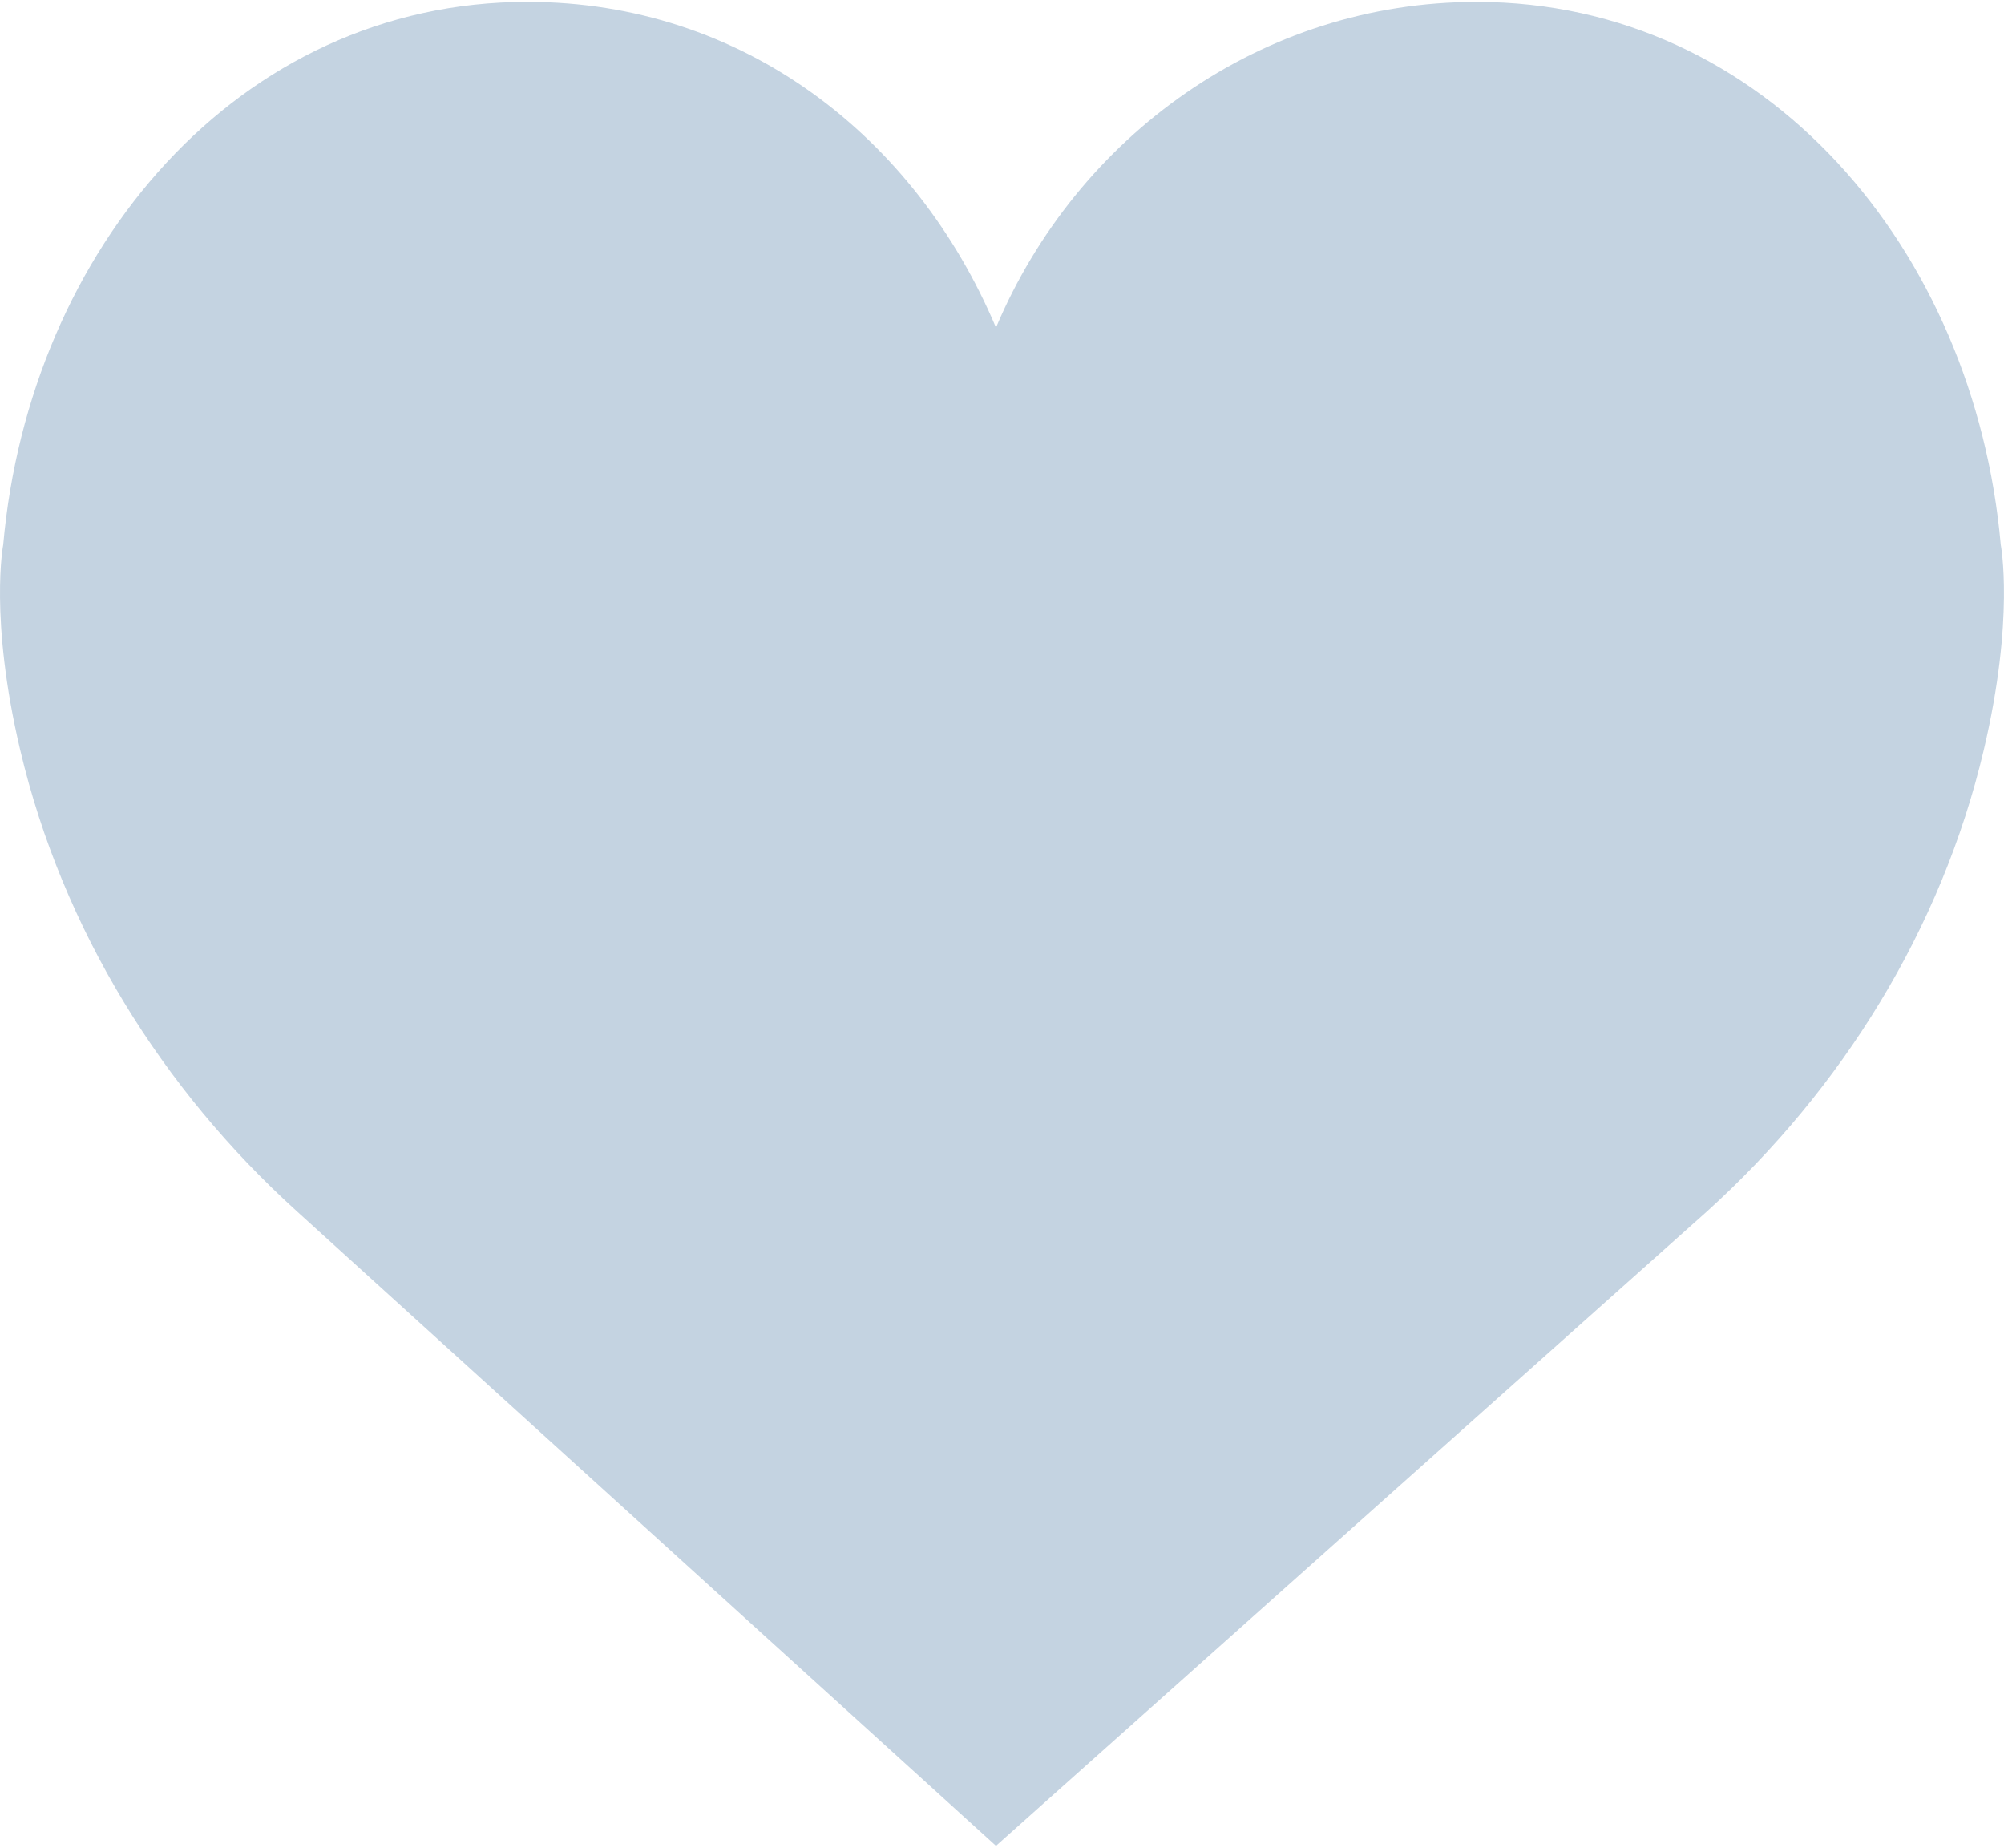
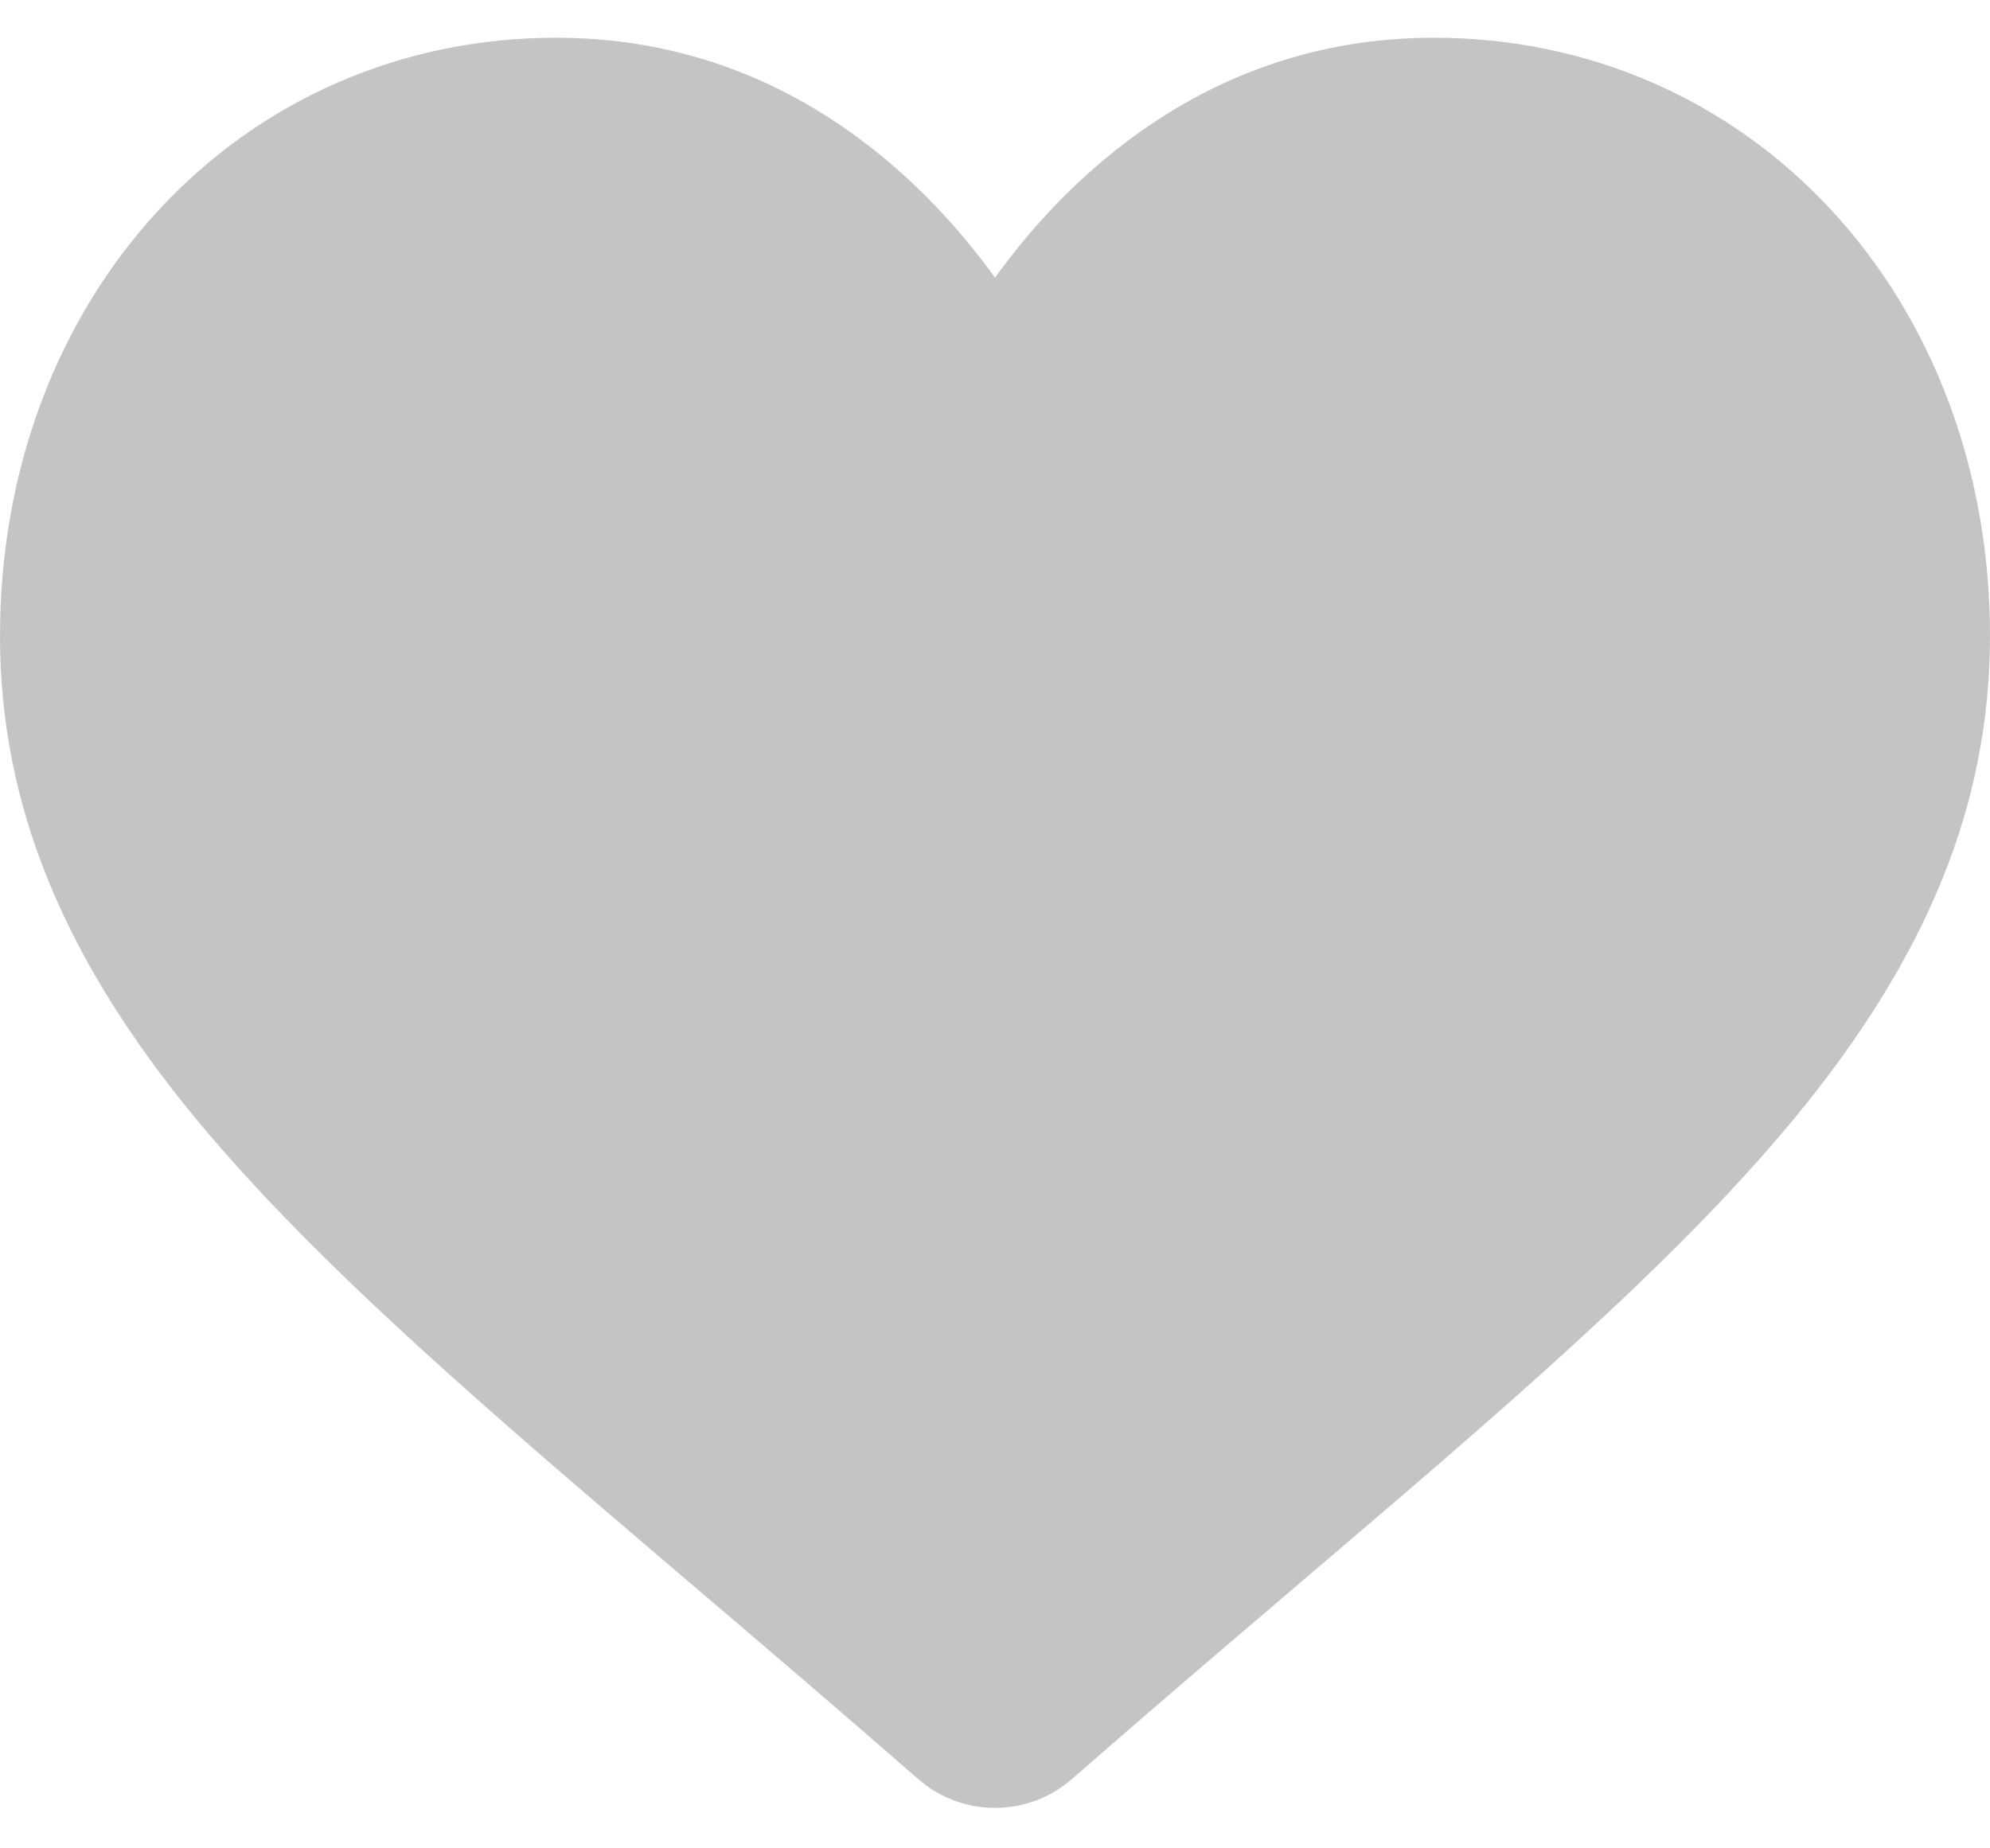
- <svg xmlns="http://www.w3.org/2000/svg" width="512" height="472" viewBox="0 0 512 472" fill="none">
-   <path d="M254.464 83.69C275.128 34.712 322.335 0.49 377.242 0.49C451.205 0.49 504.474 63.763 511.171 139.171C511.171 139.171 514.785 157.889 506.829 191.589C495.995 237.485 470.528 278.26 436.193 309.38L254.464 471.52L75.796 309.37C41.462 278.26 15.995 237.475 5.161 191.579C-2.796 157.879 0.819 139.16 0.819 139.16C7.516 63.753 60.785 0.48 134.748 0.48C189.665 0.48 233.8 34.712 254.464 83.69Z" fill="#C4D3E1" />
+ <svg xmlns="http://www.w3.org/2000/svg" width="28" height="26" viewBox="0 0 28 26" fill="none">
+   <path d="M25.779 2.969C24.329 1.397 22.34 0.531 20.178 0.531C18.562 0.531 17.082 1.042 15.779 2.05C15.121 2.559 14.525 3.181 14 3.907C13.475 3.181 12.879 2.559 12.221 2.05C10.918 1.042 9.438 0.531 7.822 0.531C5.66 0.531 3.67 1.397 2.221 2.969C0.789 4.523 0 6.645 0 8.946C0 11.314 0.882 13.482 2.777 15.768C4.472 17.813 6.908 19.889 9.729 22.293C10.692 23.114 11.784 24.044 12.918 25.035C13.217 25.298 13.601 25.442 14 25.442C14.398 25.442 14.783 25.298 15.082 25.036C16.216 24.044 17.308 23.114 18.272 22.292C21.092 19.889 23.528 17.813 25.223 15.768C27.118 13.482 28 11.314 28 8.946C28 6.645 27.211 4.523 25.779 2.969Z" fill="#C4C4C4" />
</svg>
